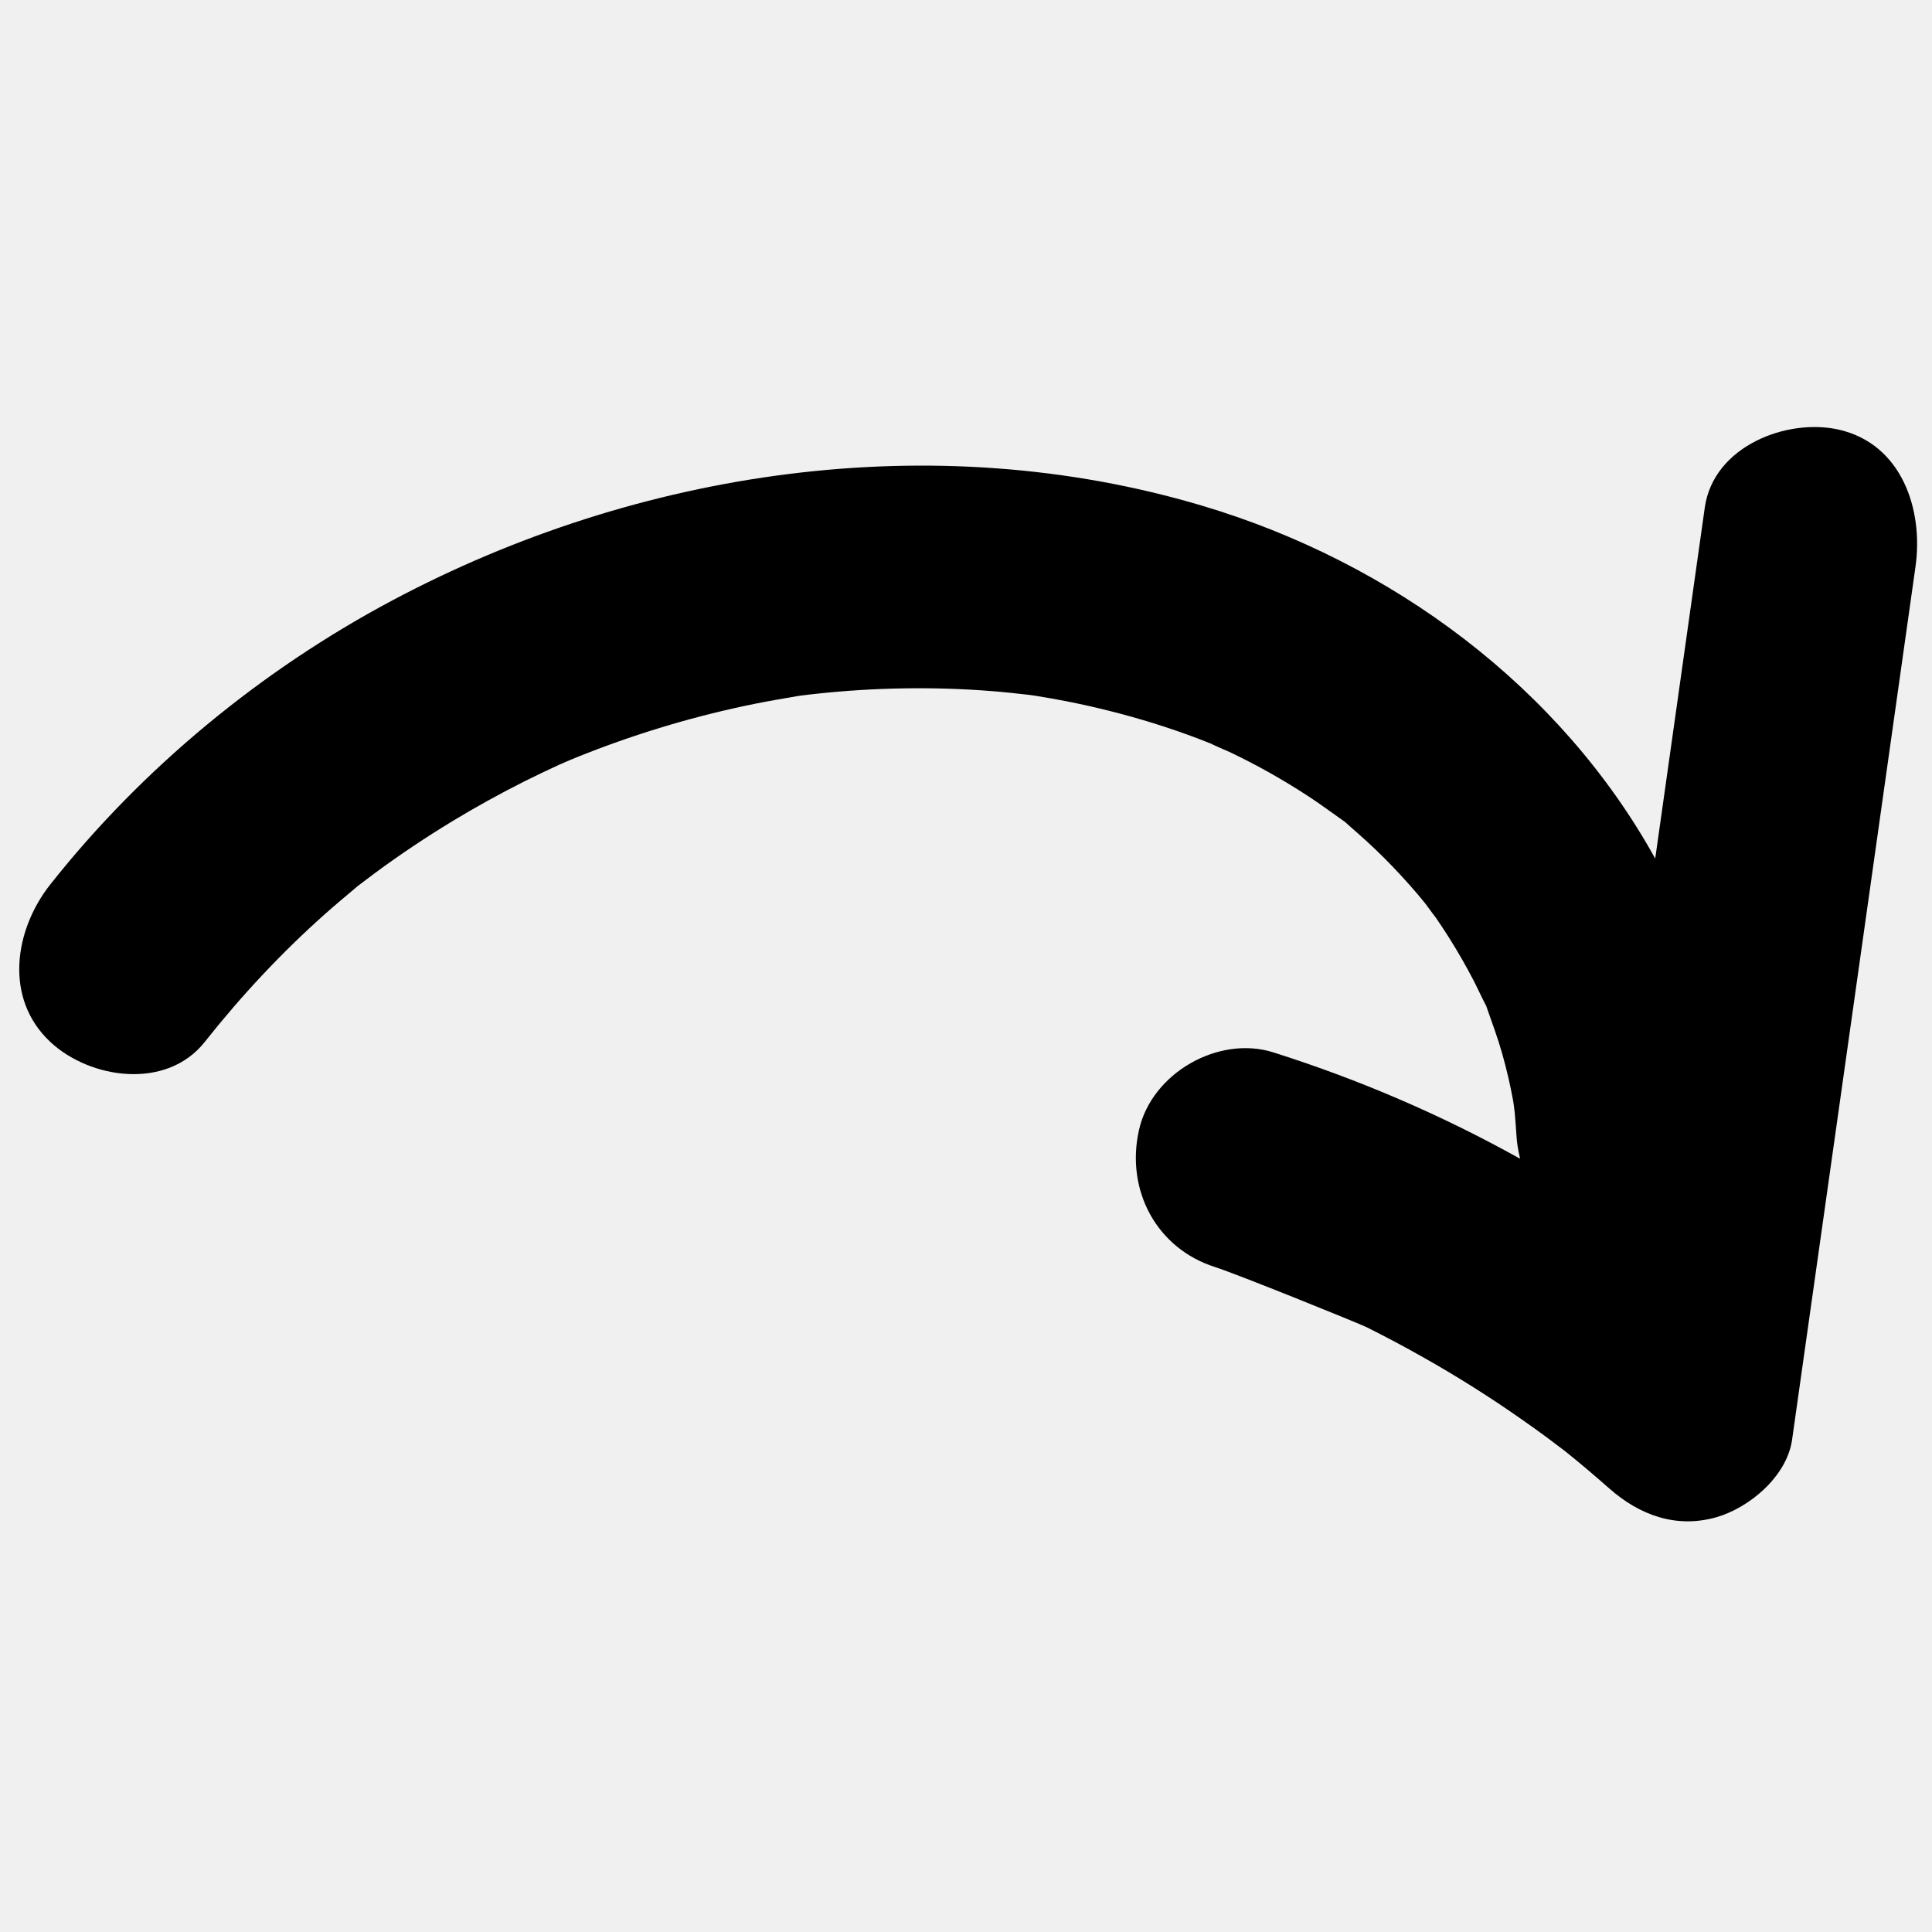
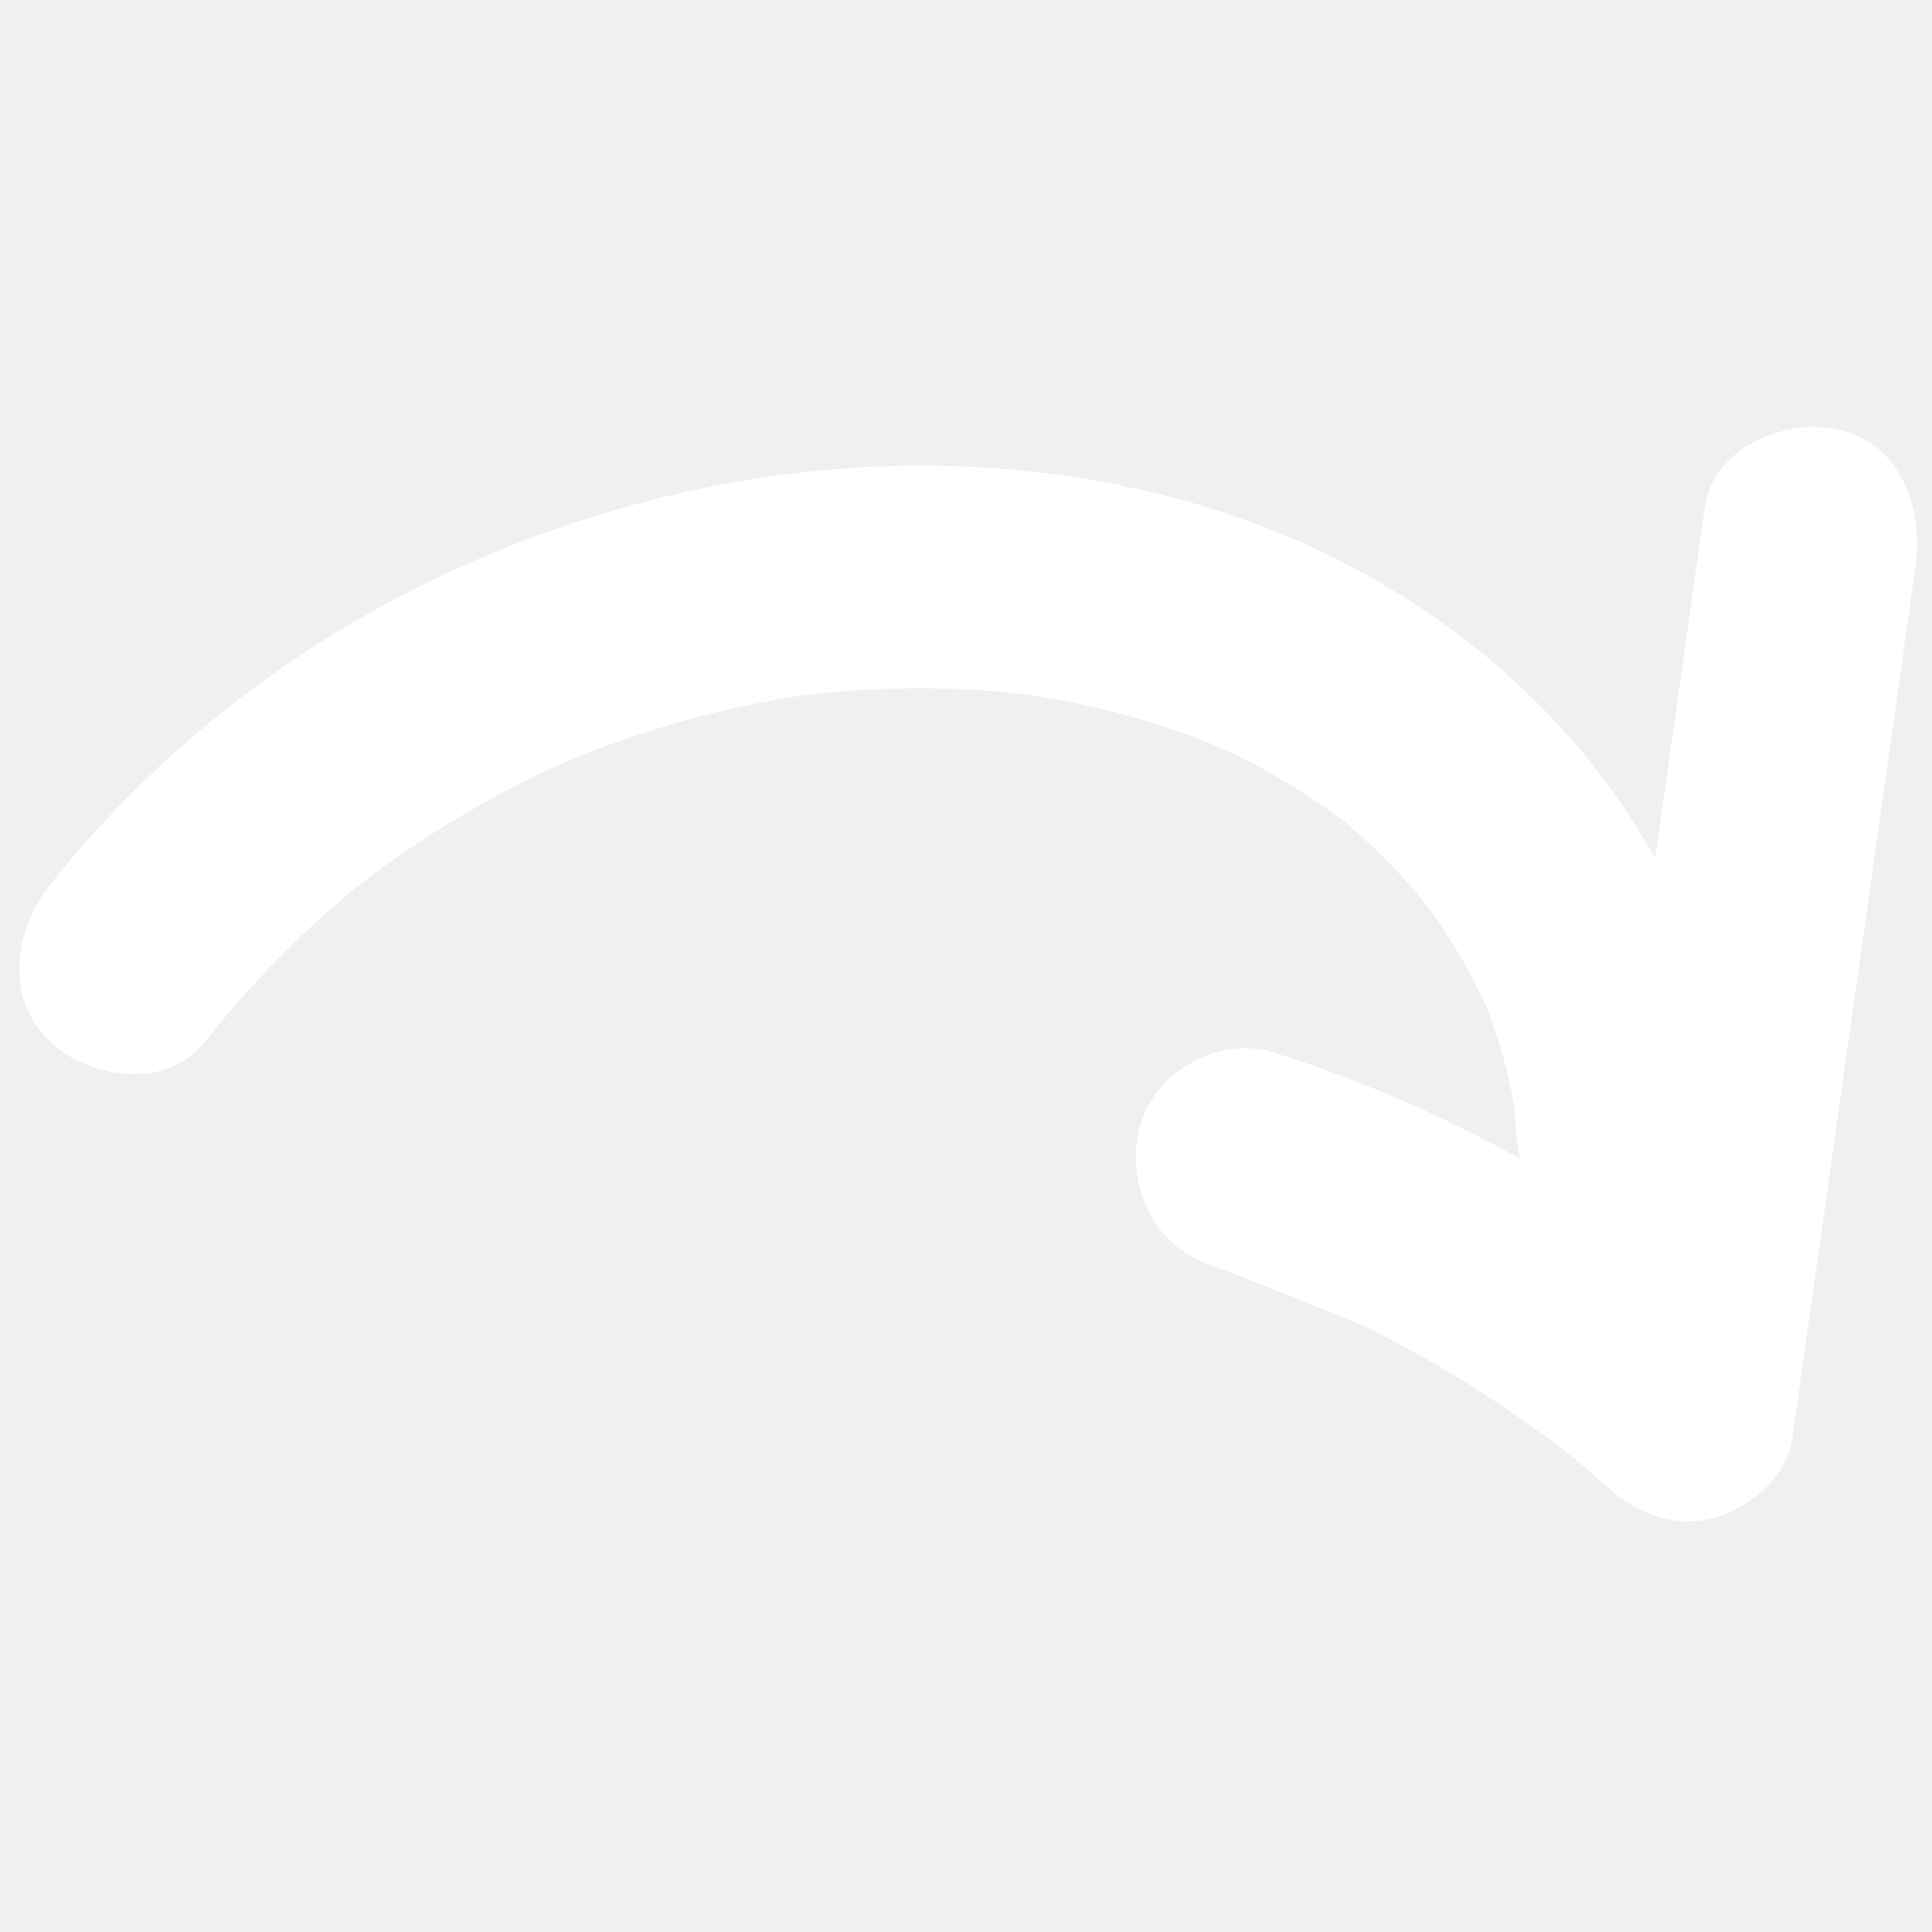
- <svg xmlns="http://www.w3.org/2000/svg" version="1.1" id="Layer_1" x="0px" y="0px" width="100px" height="100px" viewBox="0 0 100 100" enable-background="new 0 0 100 100" xml:space="preserve">
+ <svg xmlns="http://www.w3.org/2000/svg" version="1.1" id="Layer_1" x="0px" y="0px" width="100px" height="100px" viewBox="0 0 100 100" fill="#ffffff" enable-background="new 0 0 100 100" xml:space="preserve">
  <g>
    <g>
-       <path d="M95.198,22.243c-2.677-0.62-6.507,0.837-6.958,4.025c-0.855,6.057-1.712,12.114-2.566,18.171    C80.781,35.597,72.075,29.1,62.195,26.167C48.302,22.04,33.038,24.308,20.32,31.07c-6.767,3.598-12.925,8.652-17.716,14.708    c-1.855,2.343-2.415,5.892,0,8.152c2.058,1.923,6.012,2.505,7.994,0c1.893-2.392,3.969-4.615,6.237-6.631    c0.503-0.451,1.025-0.879,1.536-1.314c0.063-0.054,0.113-0.097,0.161-0.138c0.024-0.018,0.046-0.033,0.08-0.058    c0.271-0.203,0.537-0.409,0.807-0.608c1.288-0.95,2.614-1.836,3.98-2.666c1.22-0.74,2.471-1.431,3.748-2.073    c0.601-0.3,1.206-0.589,1.813-0.867c0.117-0.053,0.391-0.17,0.562-0.243c0.29-0.119,0.581-0.239,0.873-0.351    c2.809-1.097,5.711-1.953,8.663-2.55c0.736-0.15,1.479-0.271,2.219-0.402c0.045-0.007,0.117-0.017,0.192-0.027    c0.263-0.033,0.526-0.066,0.792-0.093c1.495-0.162,2.997-0.255,4.499-0.278c1.521-0.026,3.042,0.019,4.555,0.139    c0.654,0.051,1.307,0.123,1.961,0.197c0.127,0.017,0.267,0.036,0.326,0.047c0.541,0.09,1.077,0.181,1.614,0.286    c1.518,0.3,3.02,0.68,4.499,1.138c0.781,0.244,1.555,0.511,2.32,0.8c0.25,0.095,0.499,0.195,0.749,0.294    c-0.336-0.125,0.861,0.393,0.903,0.412c1.39,0.665,2.737,1.423,4.029,2.268c0.612,0.398,1.19,0.833,1.787,1.25    c0.04,0.029,0.07,0.049,0.099,0.068c0.053,0.047,0.114,0.103,0.187,0.168c0.312,0.282,0.635,0.552,0.942,0.837    c0.62,0.567,1.217,1.164,1.788,1.784c0.285,0.312,0.566,0.624,0.841,0.946c0.039,0.048,0.253,0.309,0.422,0.512    c0.147,0.208,0.561,0.758,0.543,0.731c0.24,0.35,0.474,0.702,0.698,1.059c0.447,0.713,0.868,1.446,1.255,2.193    c0.195,0.376,0.367,0.763,0.56,1.138c0.042,0.083,0.066,0.129,0.094,0.18c0.008,0.024,0.01,0.035,0.022,0.072    c0.281,0.796,0.57,1.577,0.8,2.388c0.229,0.812,0.42,1.63,0.57,2.46c0.023,0.131,0.056,0.399,0.077,0.582    c0.033,0.384,0.065,0.768,0.088,1.152c0.021,0.401,0.085,0.801,0.181,1.192c0.001,0.015-0.001,0.032,0.001,0.047    c-4.042-2.252-8.309-4.091-12.765-5.501c-2.823-0.894-6.293,1.059-6.954,4.025c-0.698,3.128,0.924,6.132,3.946,7.09    c1.052,0.33,7.436,2.91,7.849,3.116c0.983,0.492,1.96,1.01,2.921,1.555c1.765,0.995,3.481,2.076,5.141,3.244    c0.455,0.315,0.901,0.639,1.349,0.969c0.011,0.009,0.737,0.563,0.835,0.631c0.789,0.63,1.558,1.288,2.319,1.956    c1.558,1.371,3.443,2.059,5.501,1.483c1.716-0.484,3.676-2.11,3.946-4.025c2.133-15.061,4.258-30.123,6.387-45.184    C99.565,26.362,98.428,22.994,95.198,22.243z M41.529,35.996C41.783,35.962,42.018,35.936,41.529,35.996L41.529,35.996z" />
+       <path d="M95.198,22.243c-2.677-0.62-6.507,0.837-6.958,4.025c-0.855,6.057-1.712,12.114-2.566,18.171     C80.781,35.597,72.075,29.1,62.195,26.167C48.302,22.04,33.038,24.308,20.32,31.07c-6.767,3.598-12.925,8.652-17.716,14.708     c-1.855,2.343-2.415,5.892,0,8.152c2.058,1.923,6.012,2.505,7.994,0c1.893-2.392,3.969-4.615,6.237-6.631     c0.503-0.451,1.025-0.879,1.536-1.314c0.063-0.054,0.113-0.097,0.161-0.138c0.024-0.018,0.046-0.033,0.08-0.058     c0.271-0.203,0.537-0.409,0.807-0.608c1.288-0.95,2.614-1.836,3.98-2.666c1.22-0.74,2.471-1.431,3.748-2.073     c0.601-0.3,1.206-0.589,1.813-0.867c0.117-0.053,0.391-0.17,0.562-0.243c0.29-0.119,0.581-0.239,0.873-0.351     c2.809-1.097,5.711-1.953,8.663-2.55c0.736-0.15,1.479-0.271,2.219-0.402c0.045-0.007,0.117-0.017,0.192-0.027     c0.263-0.033,0.526-0.066,0.792-0.093c1.495-0.162,2.997-0.255,4.499-0.278c1.521-0.026,3.042,0.019,4.555,0.139     c0.654,0.051,1.307,0.123,1.961,0.197c0.127,0.017,0.267,0.036,0.326,0.047c0.541,0.09,1.077,0.181,1.614,0.286     c1.518,0.3,3.02,0.68,4.499,1.138c0.781,0.244,1.555,0.511,2.32,0.8c0.25,0.095,0.499,0.195,0.749,0.294     c-0.336-0.125,0.861,0.393,0.903,0.412c1.39,0.665,2.737,1.423,4.029,2.268c0.612,0.398,1.19,0.833,1.787,1.25     c0.04,0.029,0.07,0.049,0.099,0.068c0.053,0.047,0.114,0.103,0.187,0.168c0.312,0.282,0.635,0.552,0.942,0.837     c0.62,0.567,1.217,1.164,1.788,1.784c0.285,0.312,0.566,0.624,0.841,0.946c0.039,0.048,0.253,0.309,0.422,0.512     c0.147,0.208,0.561,0.758,0.543,0.731c0.24,0.35,0.474,0.702,0.698,1.059c0.447,0.713,0.868,1.446,1.255,2.193     c0.195,0.376,0.367,0.763,0.56,1.138c0.042,0.083,0.066,0.129,0.094,0.18c0.008,0.024,0.01,0.035,0.022,0.072     c0.281,0.796,0.57,1.577,0.8,2.388c0.229,0.812,0.42,1.63,0.57,2.46c0.023,0.131,0.056,0.399,0.077,0.582     c0.033,0.384,0.065,0.768,0.088,1.152c0.021,0.401,0.085,0.801,0.181,1.192c0.001,0.015-0.001,0.032,0.001,0.047     c-4.042-2.252-8.309-4.091-12.765-5.501c-2.823-0.894-6.293,1.059-6.954,4.025c-0.698,3.128,0.924,6.132,3.946,7.09     c1.052,0.33,7.436,2.91,7.849,3.116c0.983,0.492,1.96,1.01,2.921,1.555c1.765,0.995,3.481,2.076,5.141,3.244     c0.455,0.315,0.901,0.639,1.349,0.969c0.011,0.009,0.737,0.563,0.835,0.631c0.789,0.63,1.558,1.288,2.319,1.956     c1.558,1.371,3.443,2.059,5.501,1.483c1.716-0.484,3.676-2.11,3.946-4.025c2.133-15.061,4.258-30.123,6.387-45.184     C99.565,26.362,98.428,22.994,95.198,22.243z M41.529,35.996C41.783,35.962,42.018,35.936,41.529,35.996L41.529,35.996z" />
    </g>
  </g>
</svg>
